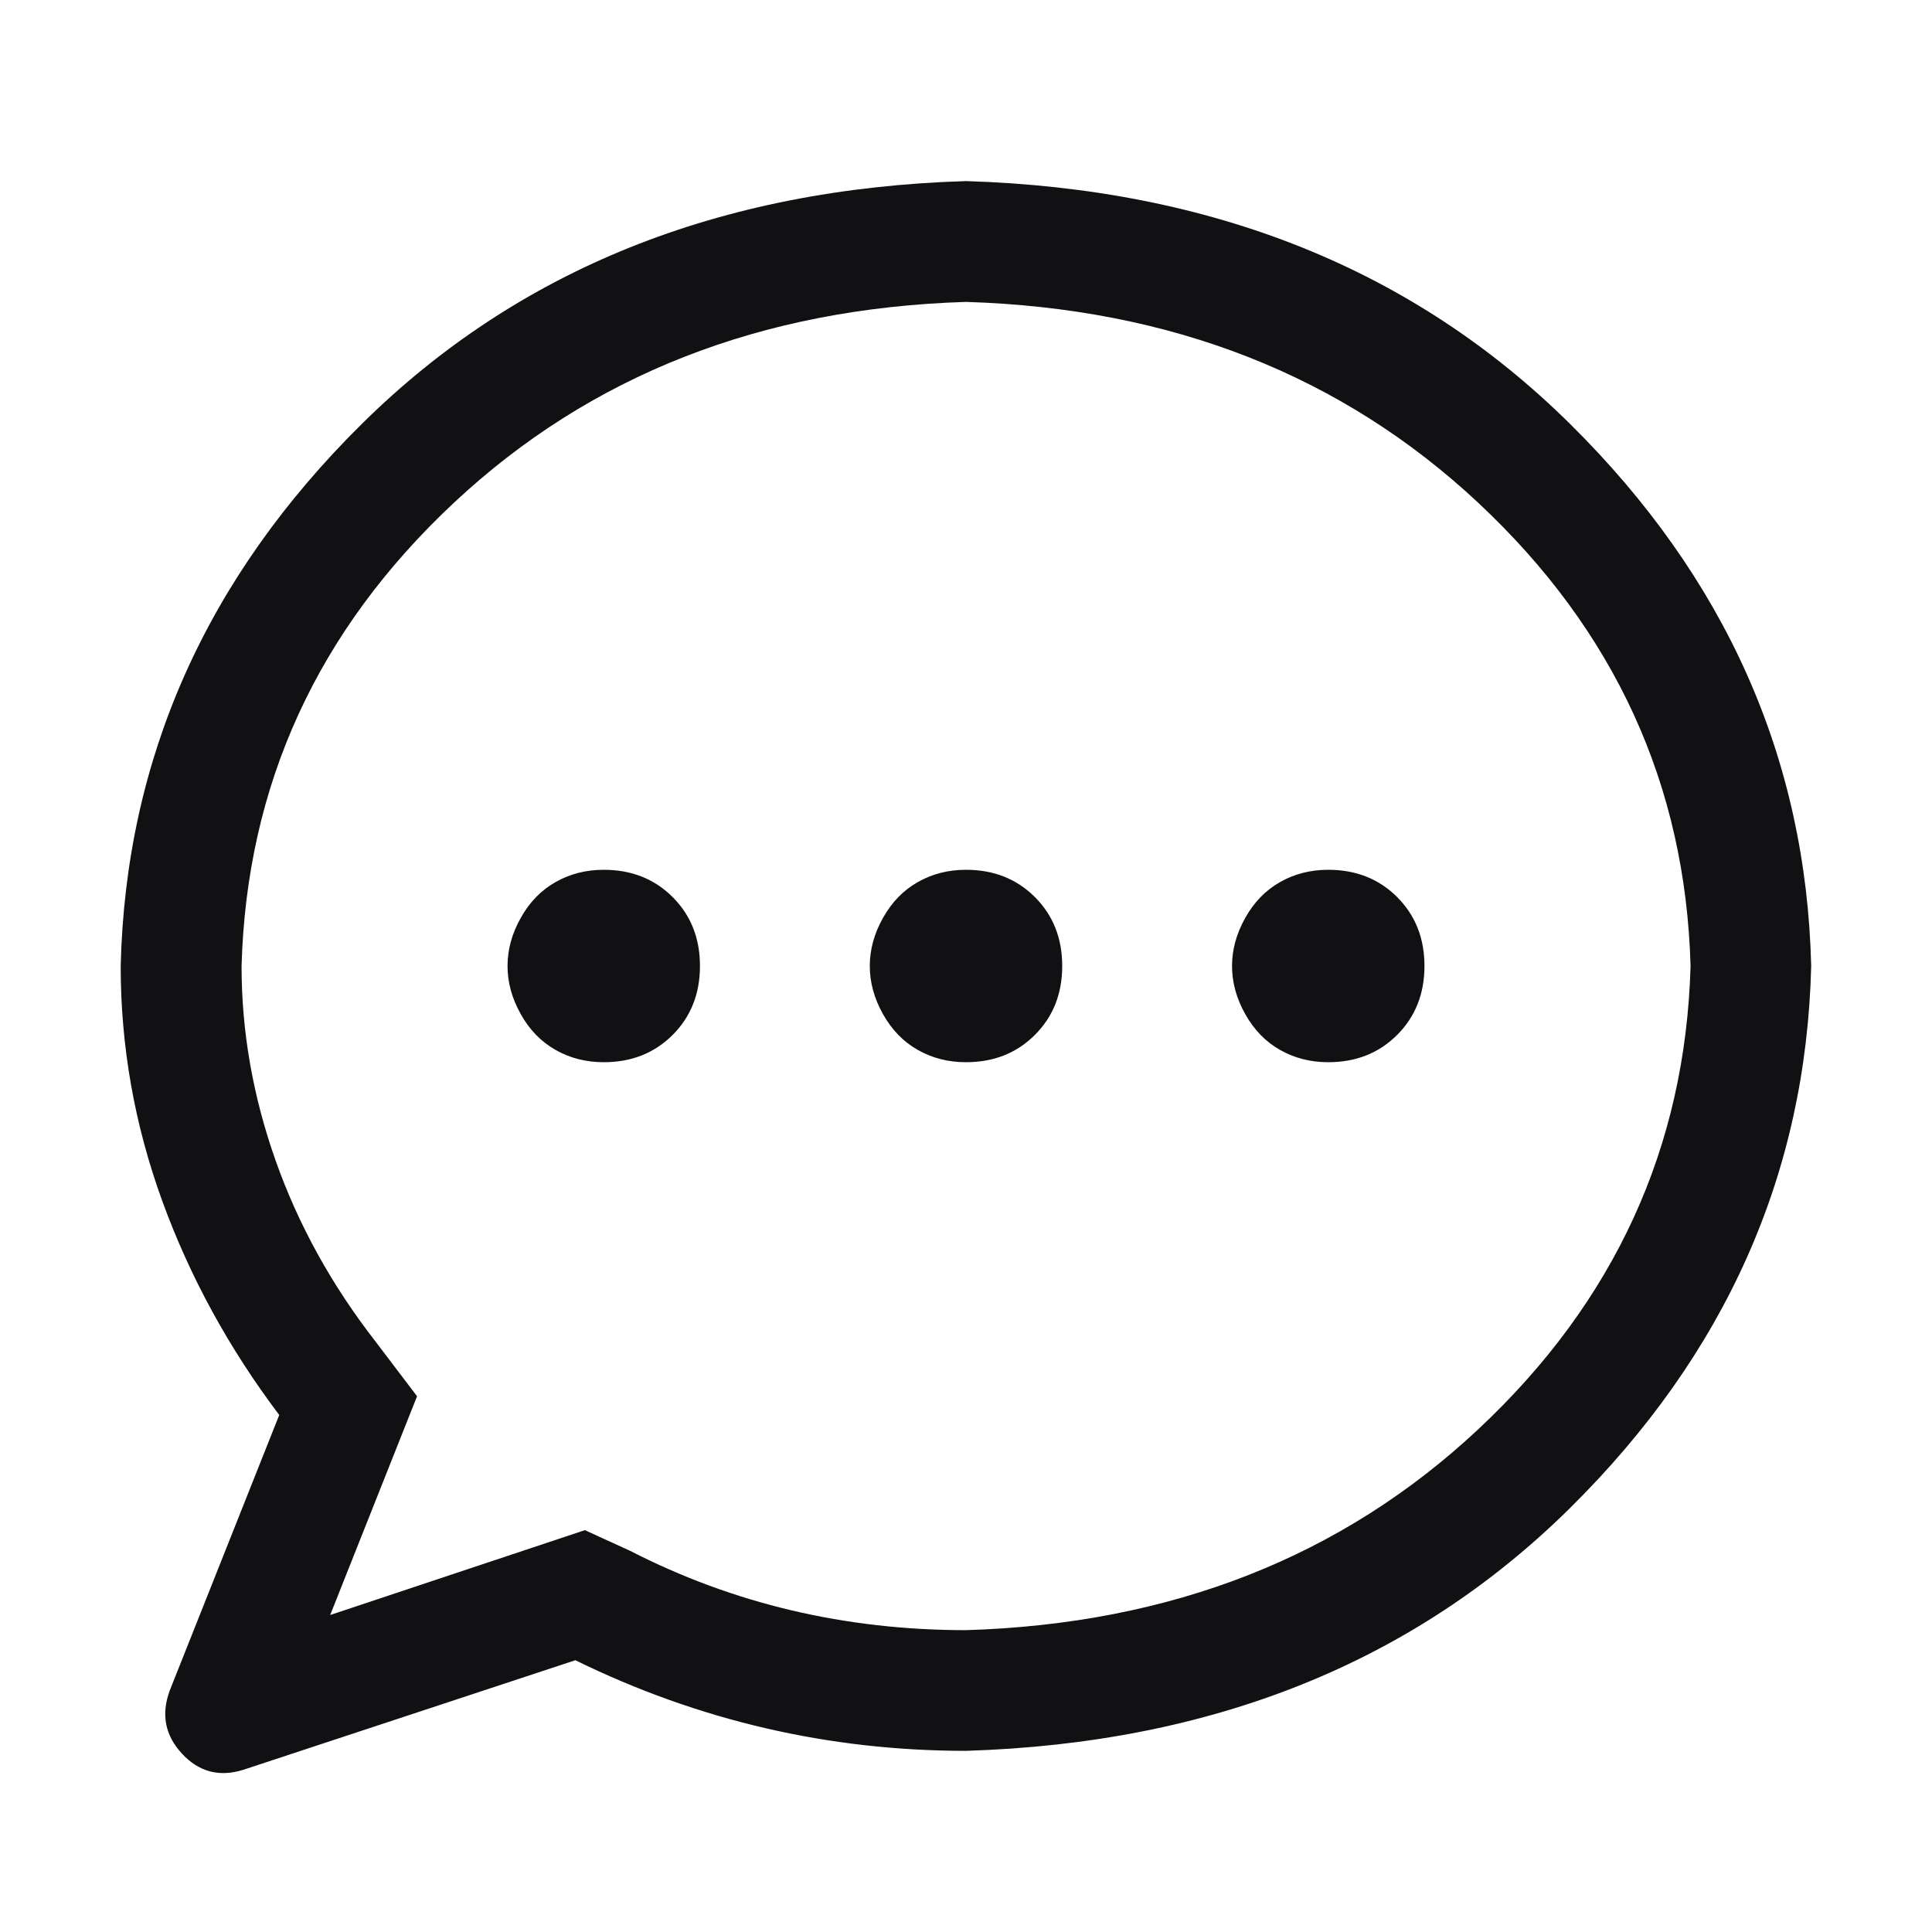
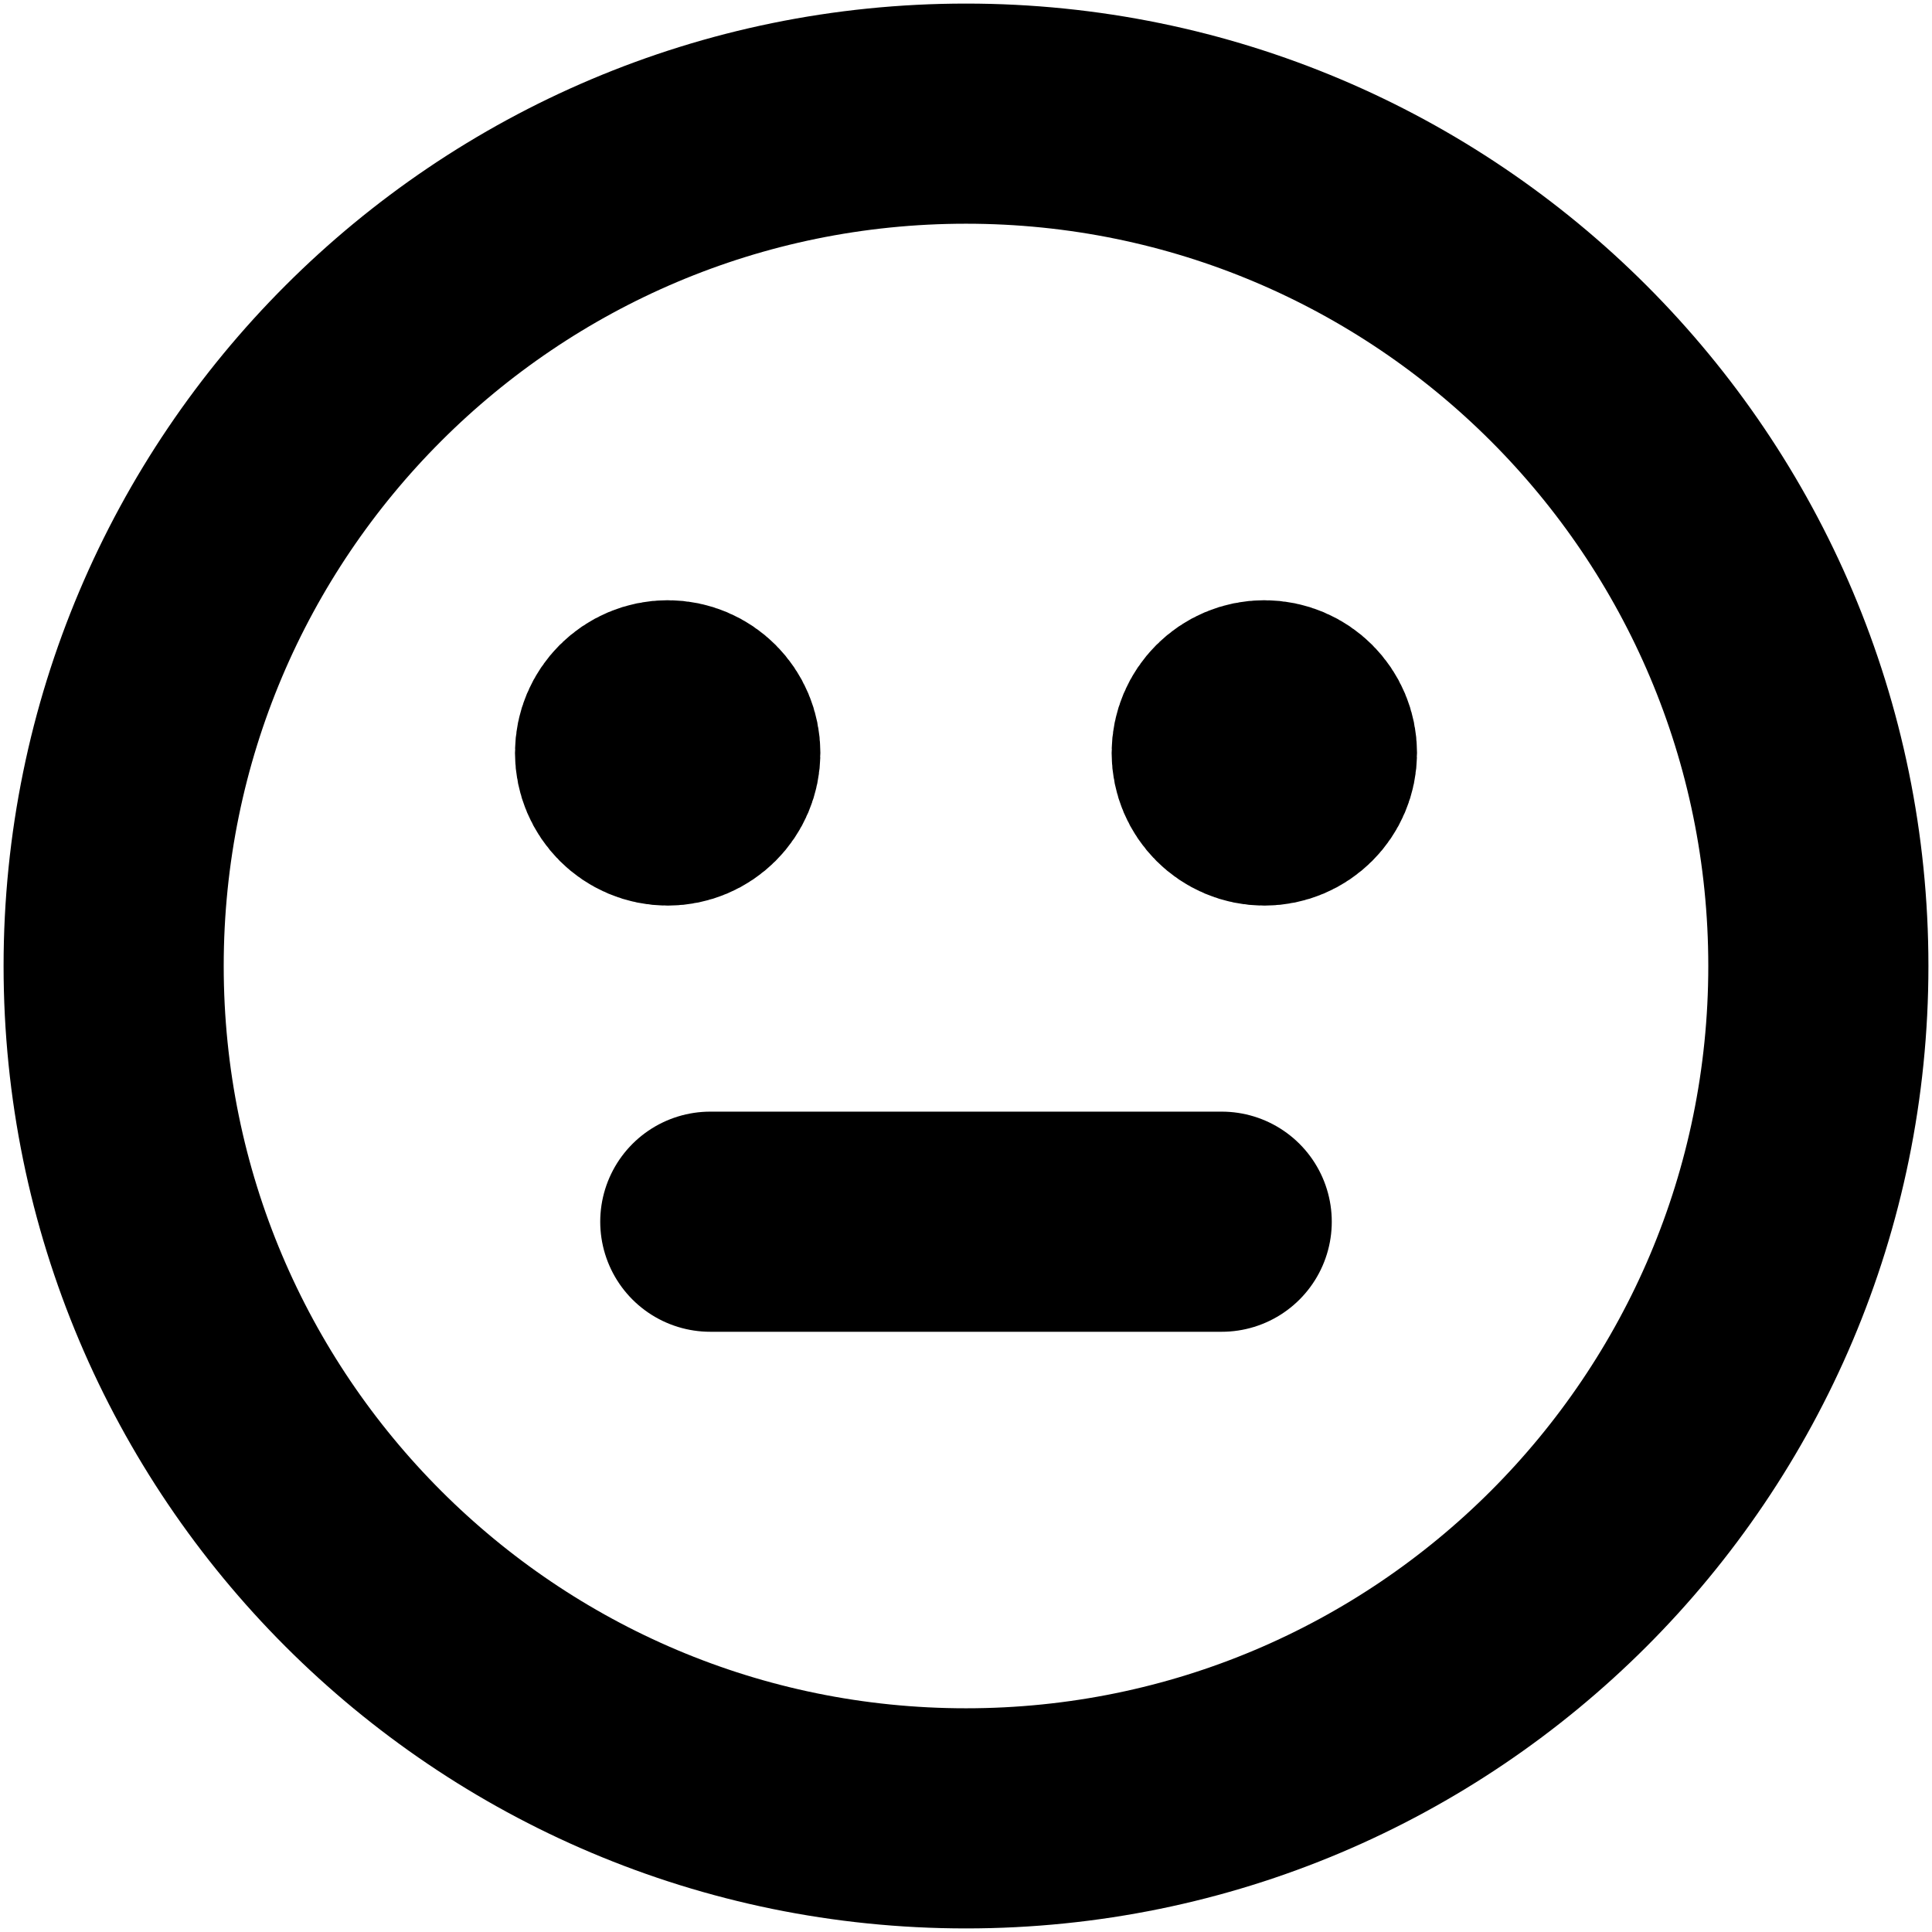
- <svg xmlns="http://www.w3.org/2000/svg" width="30" height="30" viewBox="0 0 30 30" fill="none">
-   <path d="M5.127 25.078L9.082 23.76L9.786 24.082C11.387 24.903 13.126 25.313 15.001 25.313C18.185 25.216 20.836 24.176 22.955 22.193C25.073 20.211 26.172 17.813 26.251 15.001C26.173 12.188 25.074 9.791 22.955 7.808C20.835 5.826 18.184 4.786 15.001 4.688C11.817 4.786 9.166 5.826 7.047 7.808C4.928 9.791 3.83 12.188 3.751 15.001C3.751 16.017 3.927 17.023 4.279 18.019C4.631 19.015 5.148 19.953 5.831 20.831L6.476 21.681L5.127 25.078ZM3.779 27.481C3.408 27.598 3.09 27.515 2.827 27.232C2.563 26.948 2.499 26.621 2.636 26.25L4.336 21.972C3.555 20.937 2.949 19.829 2.519 18.647C2.089 17.465 1.874 16.249 1.874 14.999C1.952 11.777 3.202 8.969 5.624 6.577C8.046 4.184 11.171 2.929 14.999 2.812C18.827 2.929 21.952 4.184 24.374 6.577C26.796 8.969 28.046 11.777 28.124 14.999C28.046 18.222 26.796 21.029 24.374 23.422C21.952 25.814 18.827 27.069 14.999 27.187C12.87 27.187 10.849 26.718 8.934 25.78L3.779 27.481ZM15 16.494C14.726 16.494 14.477 16.431 14.253 16.304C14.028 16.177 13.848 15.992 13.711 15.747C13.574 15.503 13.506 15.254 13.506 15C13.506 14.746 13.574 14.497 13.711 14.253C13.848 14.008 14.028 13.823 14.253 13.696C14.477 13.569 14.726 13.506 15 13.506C15.43 13.506 15.787 13.647 16.07 13.93C16.353 14.213 16.494 14.57 16.494 15C16.494 15.43 16.353 15.787 16.07 16.07C15.787 16.353 15.43 16.494 15 16.494V16.494ZM20.625 16.494C20.351 16.494 20.102 16.431 19.878 16.304C19.653 16.177 19.473 15.992 19.336 15.747C19.199 15.503 19.131 15.254 19.131 15C19.131 14.746 19.199 14.497 19.336 14.253C19.473 14.008 19.653 13.823 19.878 13.696C20.102 13.569 20.351 13.506 20.625 13.506C21.055 13.506 21.412 13.647 21.695 13.93C21.978 14.213 22.119 14.57 22.119 15C22.119 15.43 21.978 15.787 21.695 16.07C21.412 16.353 21.055 16.494 20.625 16.494V16.494ZM9.375 16.494C9.101 16.494 8.852 16.431 8.628 16.304C8.403 16.177 8.223 15.992 8.086 15.747C7.949 15.503 7.881 15.254 7.881 15C7.881 14.746 7.949 14.497 8.086 14.253C8.223 14.008 8.403 13.823 8.628 13.696C8.852 13.569 9.101 13.506 9.375 13.506C9.805 13.506 10.162 13.647 10.445 13.93C10.728 14.213 10.869 14.57 10.869 15C10.869 15.43 10.728 15.787 10.445 16.07C10.162 16.353 9.805 16.494 9.375 16.494V16.494Z" fill="#08080A" fill-opacity="0.96" />
+ <svg xmlns="http://www.w3.org/2000/svg" width="34" height="34" viewBox="0 0 34 34" fill="none">
+   <path d="M12.5 21.5H21.5M11.469 12.969H12.031M11.469 13.531H12.031M21.969 12.969H22.531M21.969 13.531H22.531M32 17C32 25.284 25.284 32 17 32C8.716 32 2 25.284 2 17C2 8.716 8.716 2 17 2C25.284 2 32 8.716 32 17ZM12.5 13.25C12.5 13.664 12.164 14 11.75 14C11.336 14 11 13.664 11 13.25C11 12.836 11.336 12.5 11.75 12.5C12.164 12.5 12.5 12.836 12.5 13.25ZM23 13.25C23 13.664 22.664 14 22.25 14C21.836 14 21.5 13.664 21.5 13.25C21.5 12.836 21.836 12.5 22.25 12.5C22.664 12.5 23 12.836 23 13.25Z" stroke="black" stroke-width="3.874" stroke-linecap="round" />
</svg>
